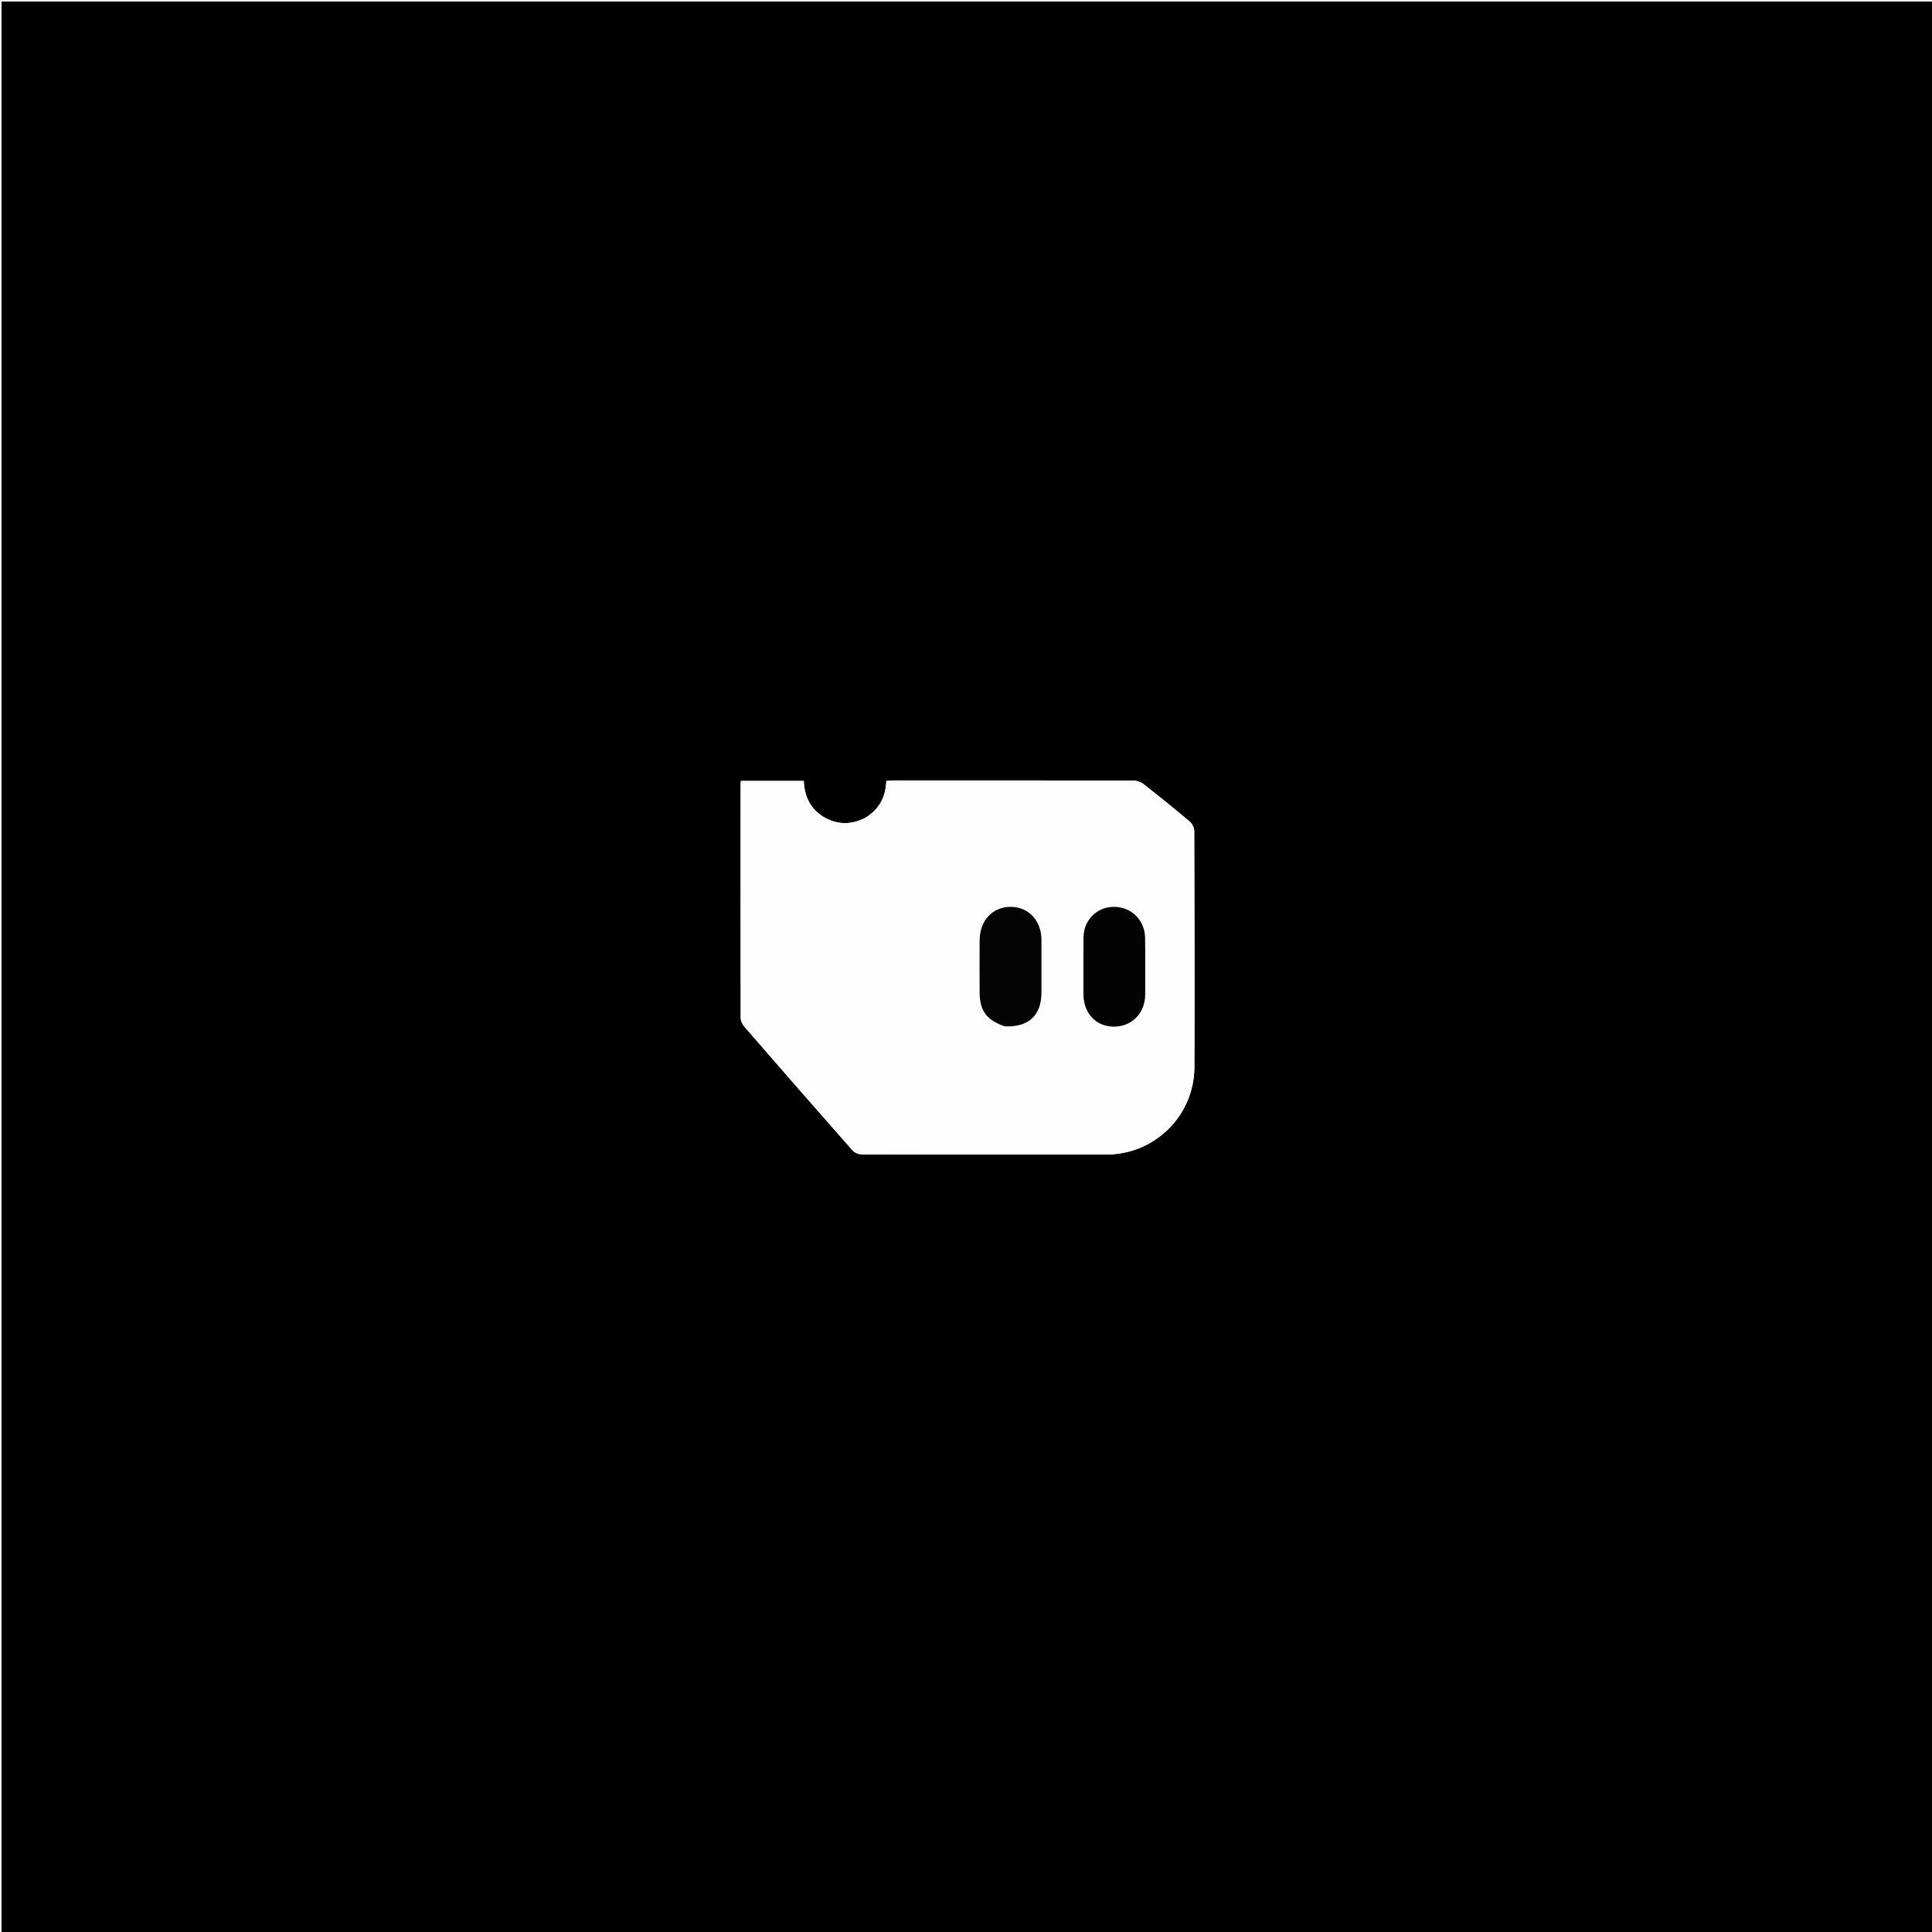
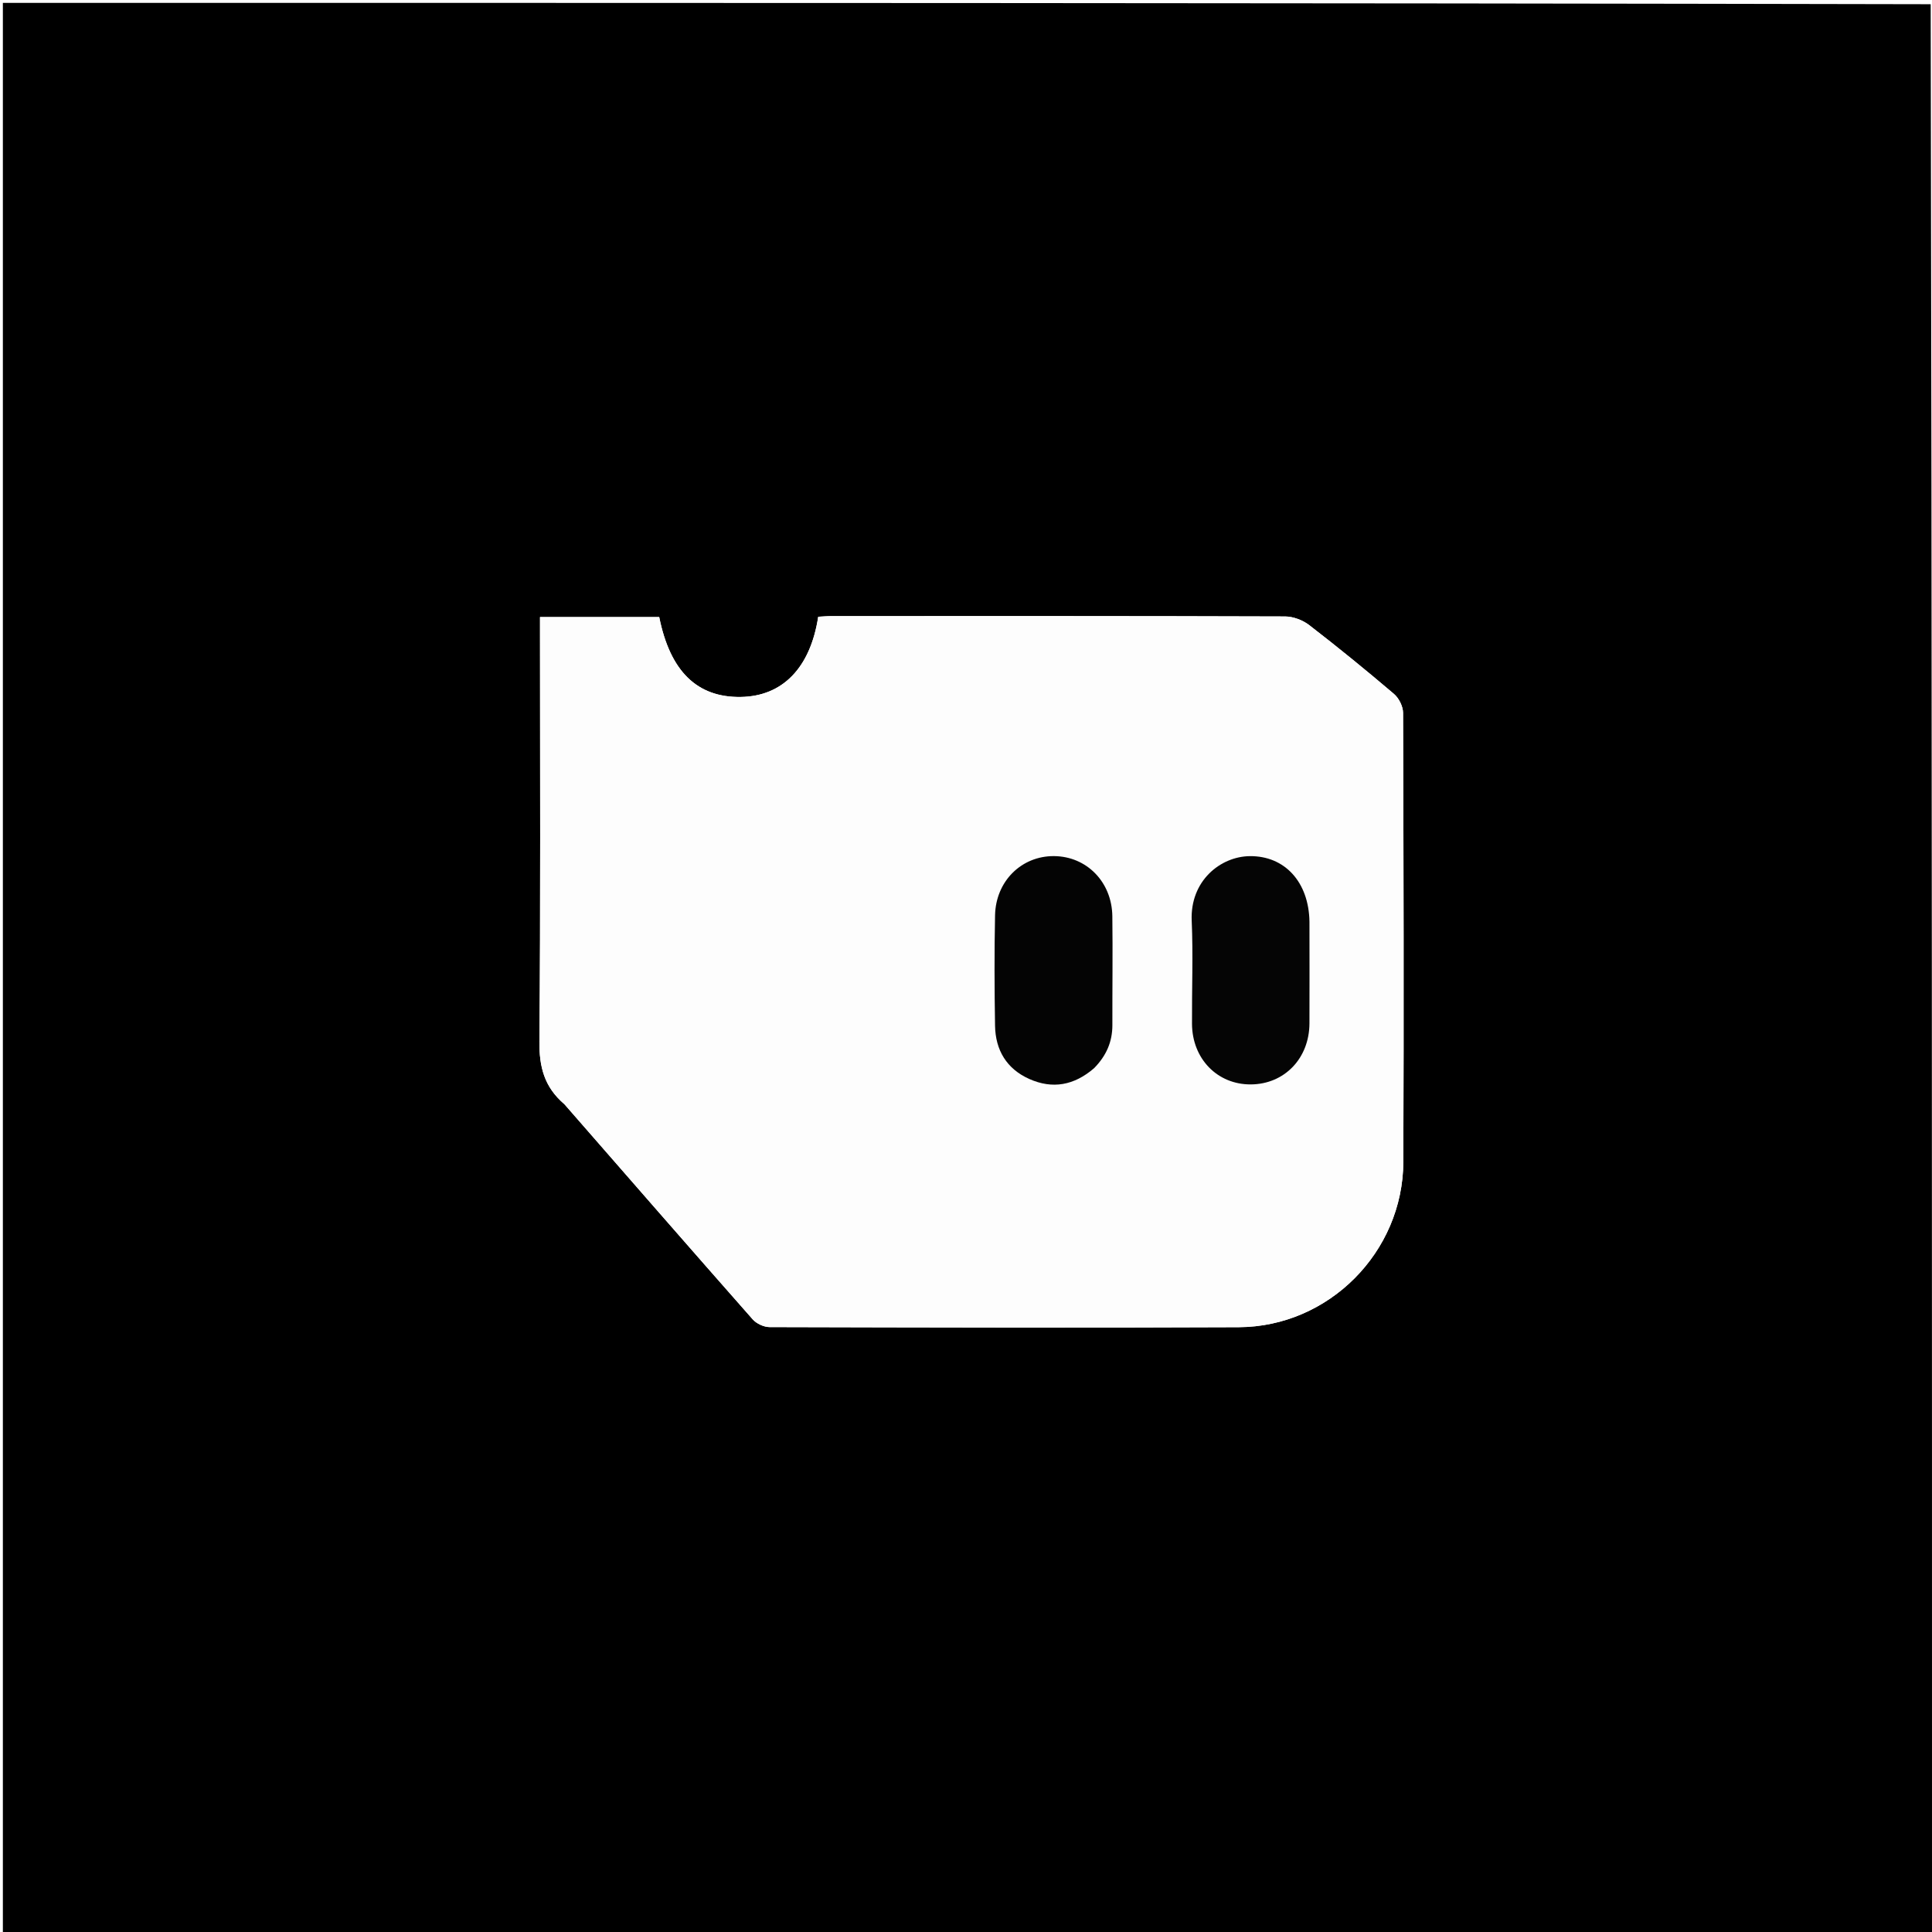
- <svg xmlns="http://www.w3.org/2000/svg" version="1.1" id="Layer_1" x="0px" y="0px" width="100%" viewBox="0 0 1280 1280" enable-background="new 0 0 1280 1280" xml:space="preserve">
-   <path fill="#000000" opacity="1" stroke="none" d=" M716,1281   C477.333,1281 239.167,1281 1,1281   C1,854.333 1,427.667 1,1   C427.667,1 854.333,1 1281,1   C1281,427.667 1281,854.333 1281,1281   C1092.833,1281 904.667,1281 716,1281  M573.195,541.922   C564.602,546.245 555.87,546.636 547.305,542.158   C537.439,537 532.951,528.311 532.524,517.383   C518.456,517.383 504.738,517.383 490.888,517.383   C490.797,518.334 490.681,518.981 490.681,519.628   C490.659,571.275 490.614,622.923 490.75,674.57   C490.755,676.589 492.097,678.956 493.497,680.569   C517.159,707.834 540.892,735.039 564.774,762.112   C566.16,763.684 568.952,764.801 571.093,764.807   C625.073,764.954 679.053,764.994 733.034,764.9   C765.184,764.844 791.207,739.055 791.317,706.872   C791.496,654.725 791.38,602.577 791.205,550.43   C791.198,548.348 789.826,545.658 788.211,544.295   C778.168,535.825 767.945,527.562 757.597,519.468   C755.829,518.086 753.169,517.181 750.918,517.175   C697.771,517.048 644.624,517.072 591.476,517.085   C590.06,517.085 588.644,517.275 587.22,517.377   C586.825,528.055 582.59,536.083 573.195,541.922  z" />
-   <path fill="#FEFEFE" opacity="1" stroke="none" d=" M573.525,541.742   C582.59,536.083 586.825,528.055 587.22,517.377   C588.644,517.275 590.06,517.085 591.476,517.085   C644.624,517.072 697.771,517.048 750.918,517.175   C753.169,517.181 755.829,518.086 757.597,519.468   C767.945,527.562 778.168,535.825 788.211,544.295   C789.826,545.658 791.198,548.348 791.205,550.43   C791.38,602.577 791.496,654.725 791.317,706.872   C791.207,739.055 765.184,764.844 733.034,764.9   C679.053,764.994 625.073,764.954 571.093,764.807   C568.952,764.801 566.16,763.684 564.774,762.112   C540.892,735.039 517.159,707.834 493.497,680.569   C492.097,678.956 490.755,676.589 490.75,674.57   C490.614,622.923 490.659,571.275 490.681,519.628   C490.681,518.981 490.797,518.334 490.888,517.383   C504.738,517.383 518.456,517.383 532.524,517.383   C532.951,528.311 537.439,537 547.305,542.158   C555.87,546.636 564.602,546.245 573.525,541.742  M758.735,637.5   C758.715,632.012 758.81,626.521 758.65,621.037   C758.31,609.327 749.284,600.645 737.765,600.799   C726.455,600.951 717.908,609.687 717.84,621.314   C717.767,633.786 717.796,646.26 717.808,658.733   C717.82,671.206 726.114,680.093 737.784,680.182   C749.783,680.273 758.616,671.35 758.722,658.956   C758.78,652.138 758.734,645.319 758.735,637.5  M665.983,680.004   C681.295,680.817 689.951,672.775 689.994,657.634   C690.028,645.99 690.025,634.347 689.99,622.703   C689.952,610.006 681.554,600.93 669.785,600.795   C657.823,600.658 649.118,609.797 649.044,622.705   C648.977,634.349 648.996,645.993 649.037,657.636   C649.08,669.575 653.693,675.894 665.983,680.004  z" />
-   <path fill="#030303" opacity="1" stroke="none" d=" M758.735,638   C758.734,645.319 758.78,652.138 758.722,658.956   C758.616,671.35 749.783,680.273 737.784,680.182   C726.114,680.093 717.82,671.206 717.808,658.733   C717.796,646.26 717.767,633.786 717.84,621.314   C717.908,609.687 726.455,600.951 737.765,600.799   C749.284,600.645 758.31,609.327 758.65,621.037   C758.81,626.521 758.715,632.012 758.735,638  z" />
-   <path fill="#040404" opacity="1" stroke="none" d=" M665.561,679.933   C653.693,675.894 649.08,669.575 649.037,657.636   C648.996,645.993 648.977,634.349 649.044,622.705   C649.118,609.797 657.823,600.658 669.785,600.795   C681.554,600.93 689.952,610.006 689.99,622.703   C690.025,634.347 690.028,645.99 689.994,657.634   C689.951,672.775 681.295,680.817 665.561,679.933  z" />
+ <svg xmlns="http://www.w3.org/2000/svg" version="1.1" id="Layer_1" x="0px" y="0px" width="100%" viewBox="0 0 673 673" enable-background="new 0 0 673 673" xml:space="preserve">
+   <path fill="#000000" opacity="1" stroke="none" d=" M1,673   C1,449.07 1,225.14 1,1   C224.693,1 448.387,1 672.541,1.469   C673,225.506 673,449.075 673,673   C448.556,673 224.778,673 1,673  M196.727,384.783   C218.519,409.742 240.276,434.732 262.19,459.584   C263.513,461.085 266.081,462.278 268.073,462.283   C322.552,462.424 377.033,462.566 431.512,462.321   C462.885,462.18 488.721,436.163 488.84,404.741   C489.036,352.594 488.927,300.446 488.748,248.299   C488.74,246.066 487.294,243.185 485.571,241.718   C475.937,233.515 466.121,225.513 456.102,217.785   C453.83,216.032 450.514,214.755 447.673,214.745   C395.026,214.566 342.378,214.609 289.731,214.619   C288.128,214.619 286.525,214.767 285.024,214.84   C282.275,232.676 272.595,242.556 258.049,242.78   C242.835,243.015 233.426,233.851 229.634,214.953   C215.948,214.953 202.224,214.953 188.109,214.953   C188.109,217.109 188.11,218.923 188.109,220.737   C188.107,268.053 188.331,315.371 187.898,362.683   C187.817,371.482 189.5,378.589 196.727,384.783  z" />
+   <path fill="#787878" opacity="1" stroke="none" d=" M1,673.5   C224.778,673 448.556,673 673,673   C673,449.075 673,225.506 673,1.469   C673.333,1.167 673.944,1.316 673.956,1.503   C674.039,2.831 674,4.167 674,5.5   C674,228.333 674,451.167 674,674   C449.667,674 225.333,674 1,673.5  z" />
+   <path fill="#FDFDFD" opacity="1" stroke="none" d=" M196.496,384.513   C189.5,378.589 187.817,371.482 187.898,362.683   C188.331,315.371 188.107,268.053 188.109,220.737   C188.11,218.923 188.109,217.109 188.109,214.953   C202.224,214.953 215.948,214.953 229.634,214.953   C233.426,233.851 242.835,243.015 258.049,242.78   C272.595,242.556 282.275,232.676 285.024,214.84   C286.525,214.767 288.128,214.619 289.731,214.619   C342.378,214.609 395.026,214.566 447.673,214.745   C450.514,214.755 453.83,216.032 456.102,217.785   C466.121,225.513 475.937,233.515 485.571,241.718   C487.294,243.185 488.74,246.066 488.748,248.299   C488.927,300.446 489.036,352.594 488.84,404.741   C488.721,436.163 462.885,462.18 431.512,462.321   C377.033,462.566 322.552,462.424 268.073,462.283   C266.081,462.278 263.513,461.085 262.19,459.584   C240.276,434.732 218.519,409.742 196.496,384.513  M381.365,371.854   C385.4,367.751 387.503,362.878 387.489,357.069   C387.458,344.43 387.641,331.789 387.476,319.153   C387.32,307.213 378.524,298.313 367.176,298.22   C355.866,298.127 346.862,306.917 346.619,318.855   C346.359,331.655 346.408,344.466 346.616,357.268   C346.755,365.788 350.638,372.339 358.58,375.869   C366.645,379.453 374.147,378.111 381.365,371.854  M456.134,320.628   C455.948,307.196 447.476,298.09 435.341,298.232   C425.171,298.35 414.511,306.806 415.122,320.746   C415.645,332.694 415.157,344.684 415.226,356.656   C415.296,368.842 424.096,377.829 435.728,377.75   C447.411,377.671 456.08,368.699 456.138,356.513   C456.192,344.874 456.149,333.234 456.134,320.628  z" />
+   <path fill="#040404" opacity="1" stroke="none" d=" M381.107,372.107   C374.147,378.111 366.645,379.453 358.58,375.869   C350.638,372.339 346.755,365.788 346.616,357.268   C346.408,344.466 346.359,331.655 346.619,318.855   C346.862,306.917 355.866,298.127 367.176,298.22   C378.524,298.313 387.32,307.213 387.476,319.153   C387.641,331.789 387.458,344.43 387.489,357.069   C387.503,362.878 385.4,367.751 381.107,372.107  z" />
+   <path fill="#050505" opacity="1" stroke="none" d=" M456.141,321.112   C456.149,333.234 456.192,344.874 456.138,356.513   C456.08,368.699 447.411,377.671 435.728,377.75   C424.096,377.829 415.296,368.842 415.226,356.656   C415.157,344.684 415.645,332.694 415.122,320.746   C414.511,306.806 425.171,298.35 435.341,298.232   C447.476,298.09 455.948,307.196 456.141,321.112  z" />
</svg>
